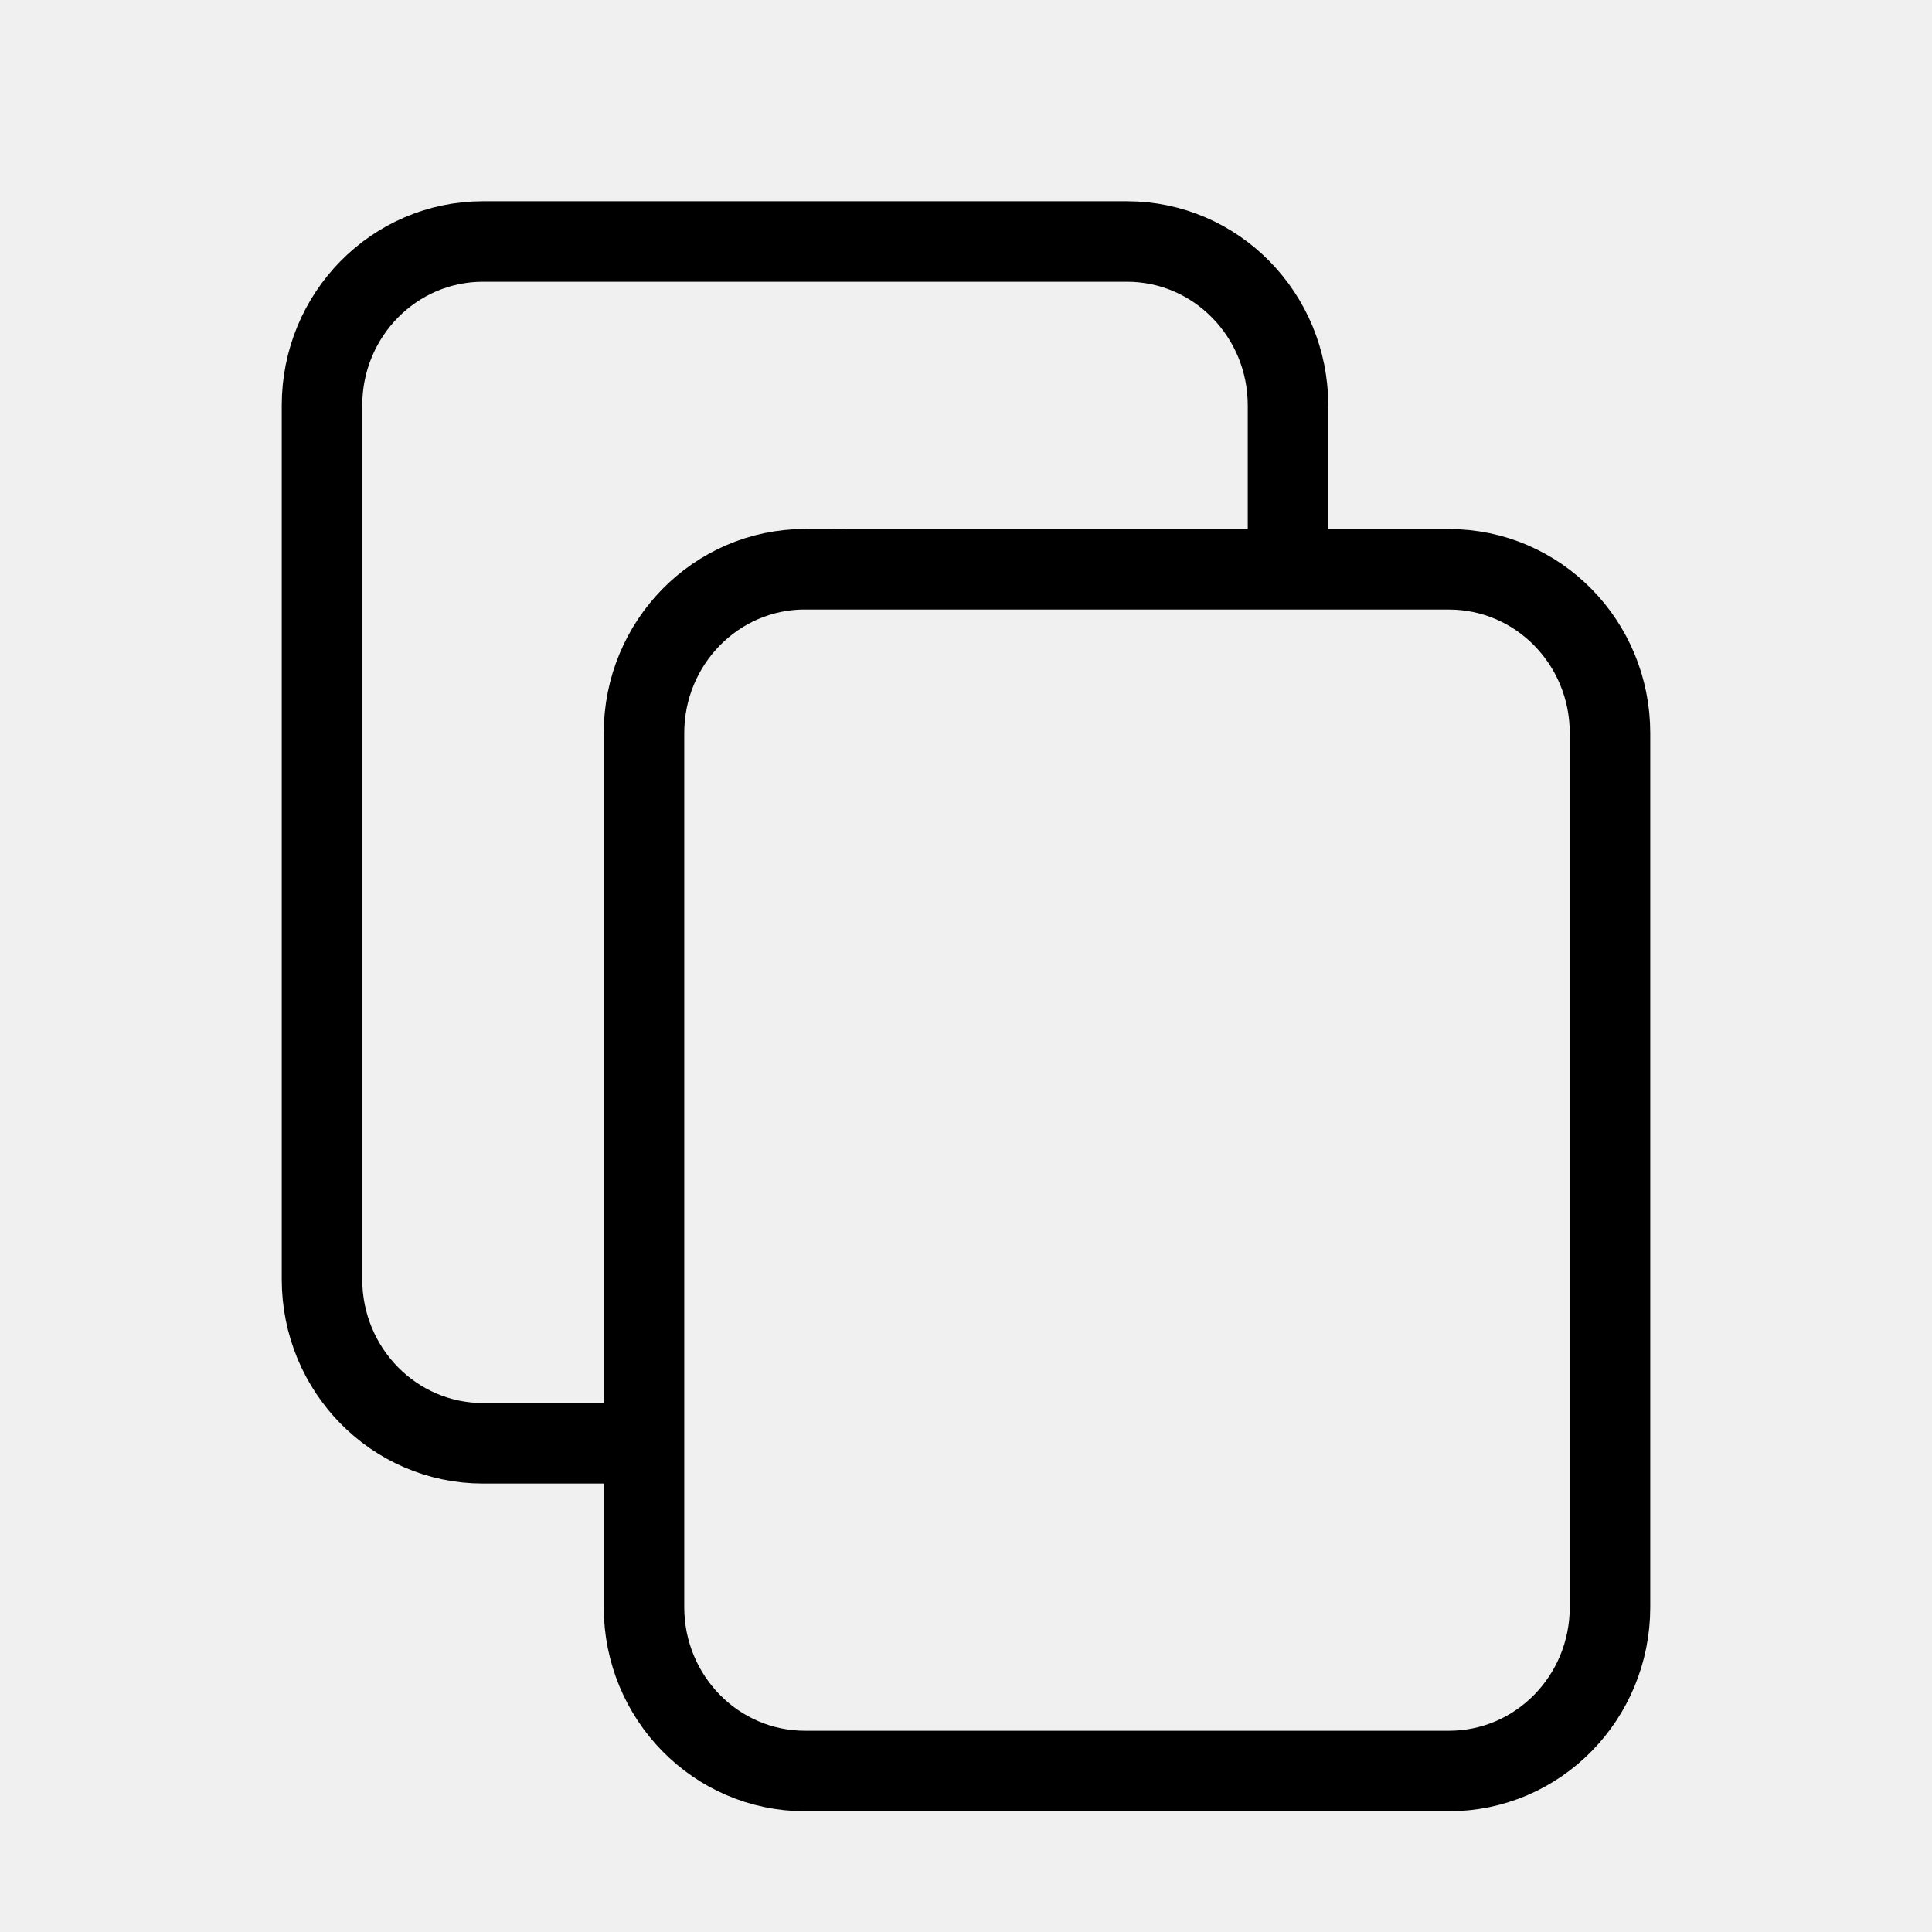
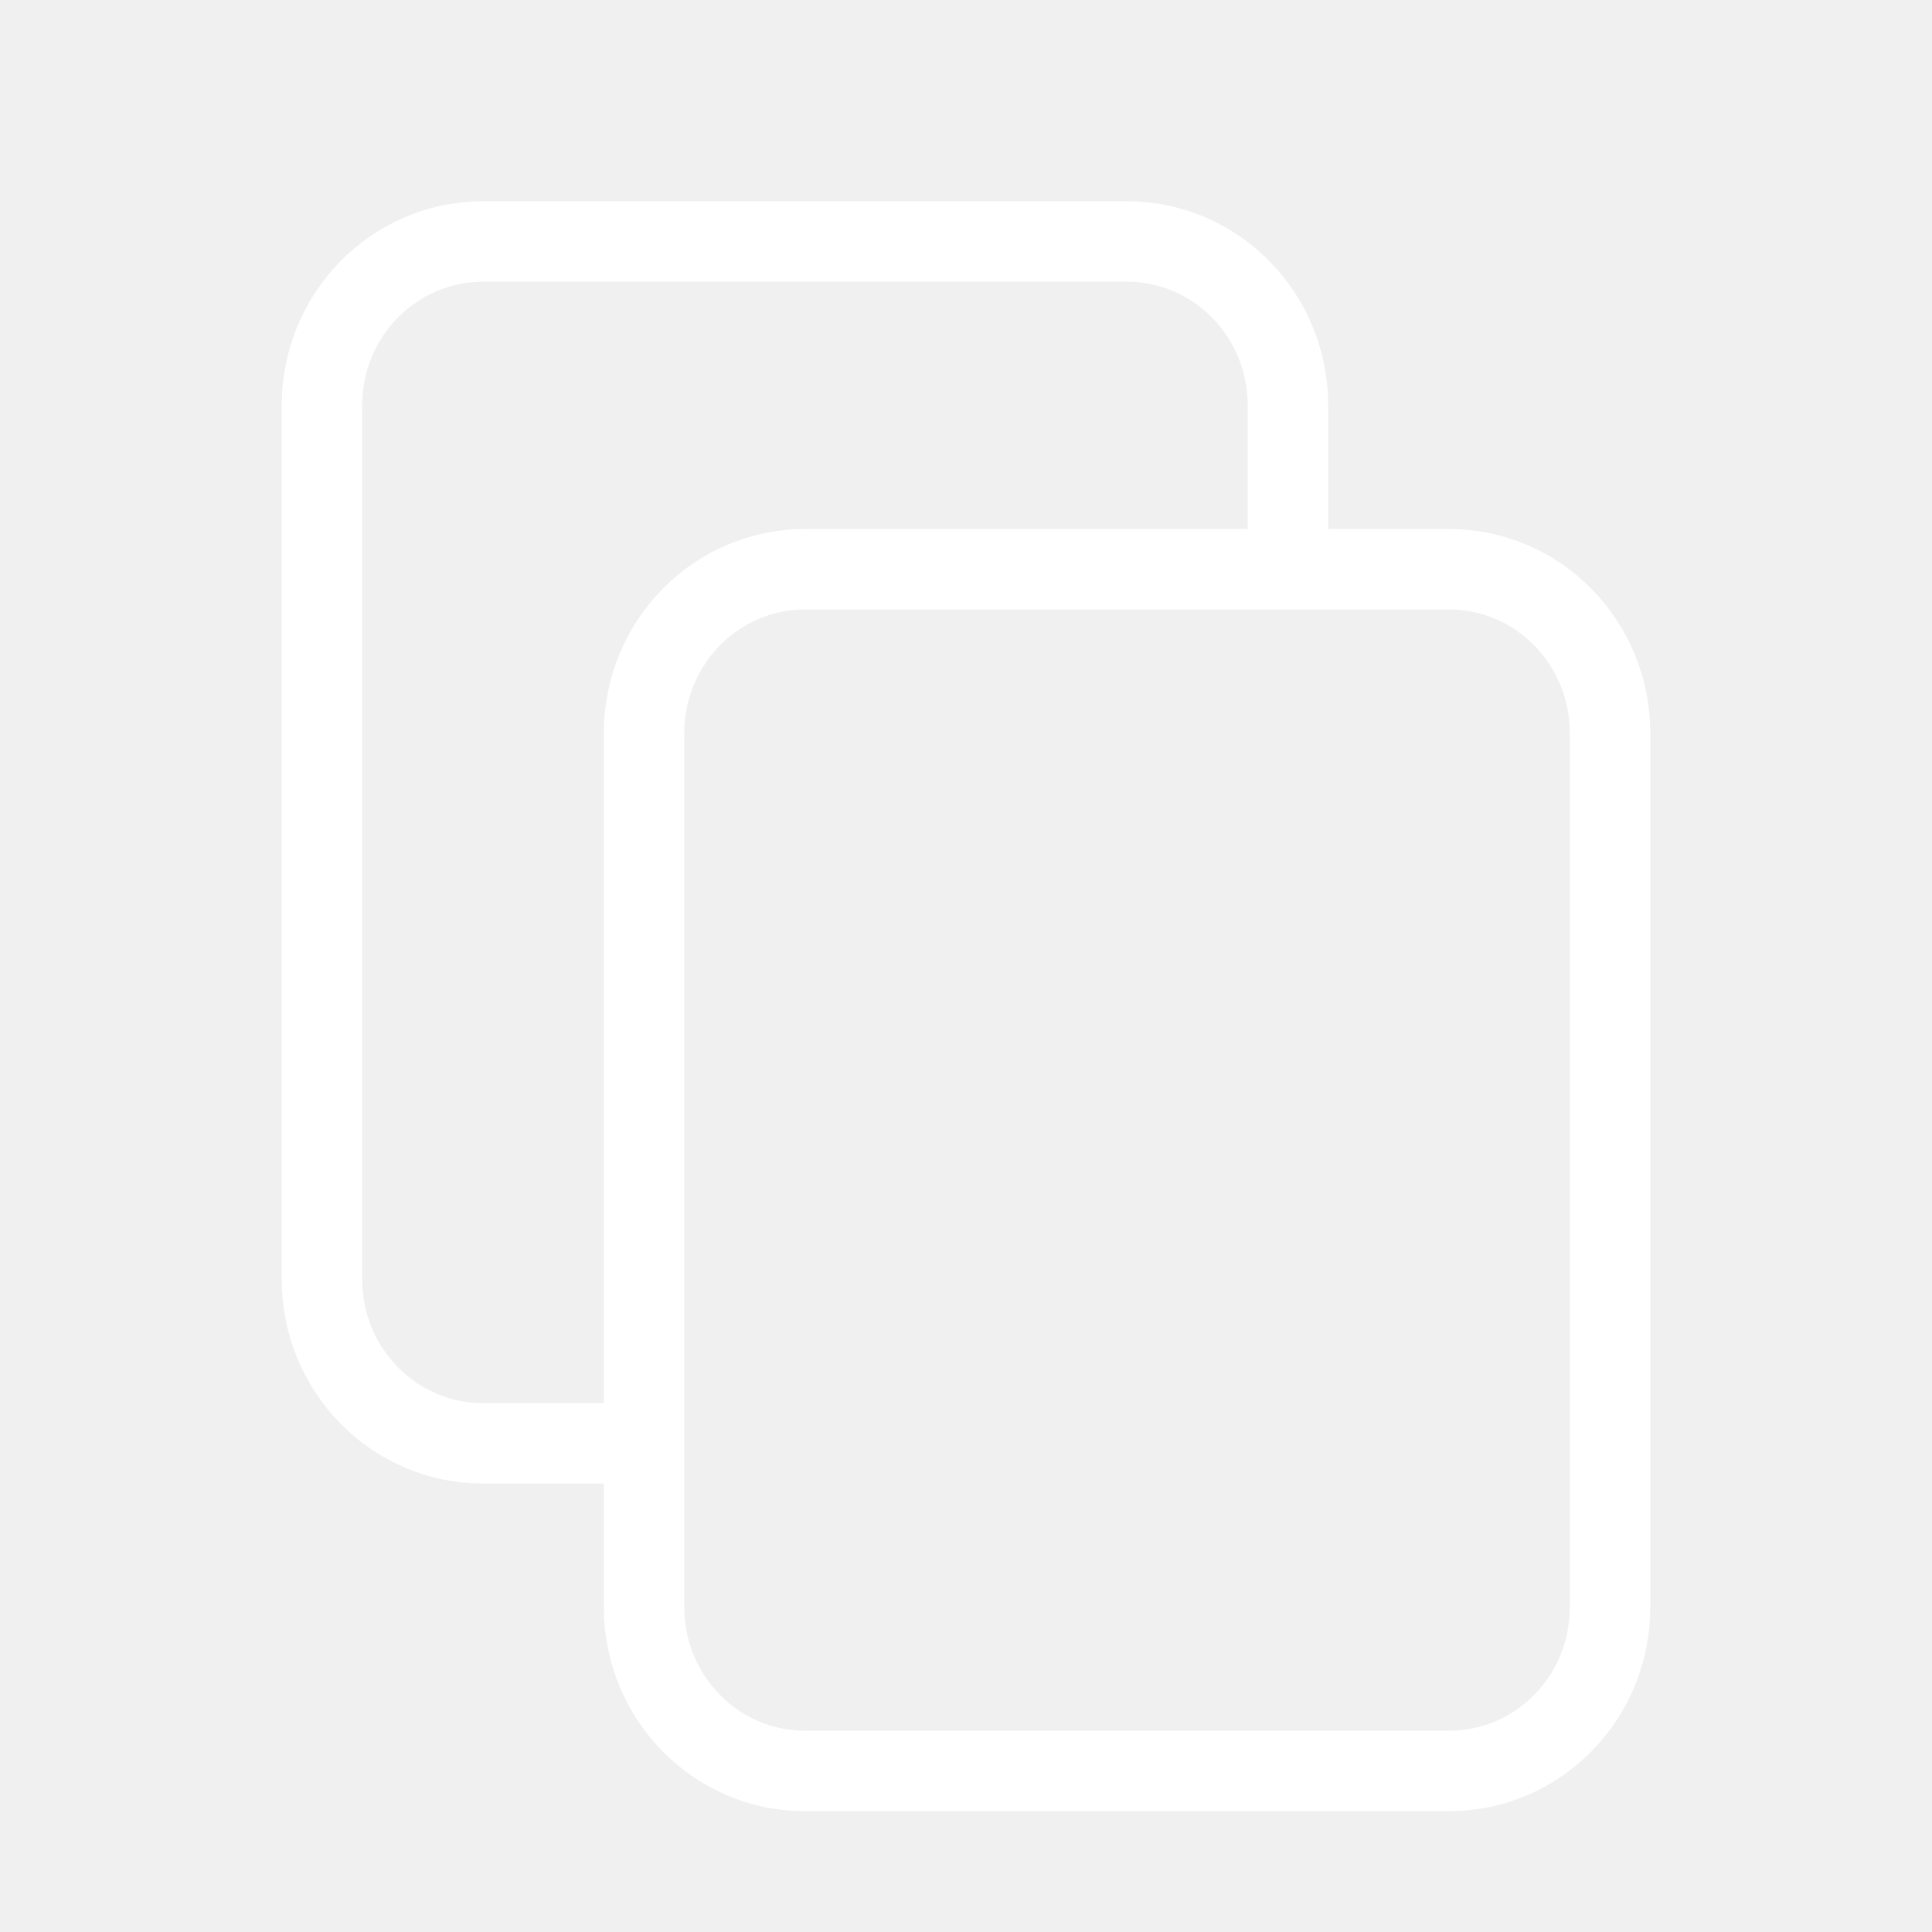
- <svg xmlns="http://www.w3.org/2000/svg" fill="none" shapeRendering="geometricPrecision" stroke="currentColor" strokeLinecap="round" strokeLinejoin="round" strokeWidth="1.5" viewBox="0 0 24 24" width="14" height="14" version="1.1" id="svg4">
-   <defs id="defs8" />
-   <path d="M8 17.929H6c-1.105 0-2-.912-2-2.036V5.036C4 3.91 4.895 3 6 3h8c1.105 0 2 .911 2 2.036v1.866m-6 .17h8c1.105 0 2 .91 2 2.035v10.857C20 21.09 19.105 22 18 22h-8c-1.105 0-2-.911-2-2.036V9.107c0-1.124.895-2.036 2-2.036z" id="path2" />
+ <svg xmlns="http://www.w3.org/2000/svg" width="14" height="14" viewBox="0 0 14 14" fill="none">
+   <path d="M4.667 10.459H3.5C2.855 10.459 2.333 9.927 2.333 9.271V2.938C2.333 2.281 2.855 1.75 3.5 1.75H8.167C8.811 1.75 9.333 2.281 9.333 2.938V4.026M5.833 4.125H10.5C11.145 4.125 11.667 4.656 11.667 5.312V11.646C11.667 12.303 11.145 12.833 10.5 12.833H5.833C5.189 12.833 4.667 12.302 4.667 11.646V5.312C4.667 4.657 5.189 4.125 5.833 4.125Z" stroke="white" stroke-width="0.583" />
</svg>
